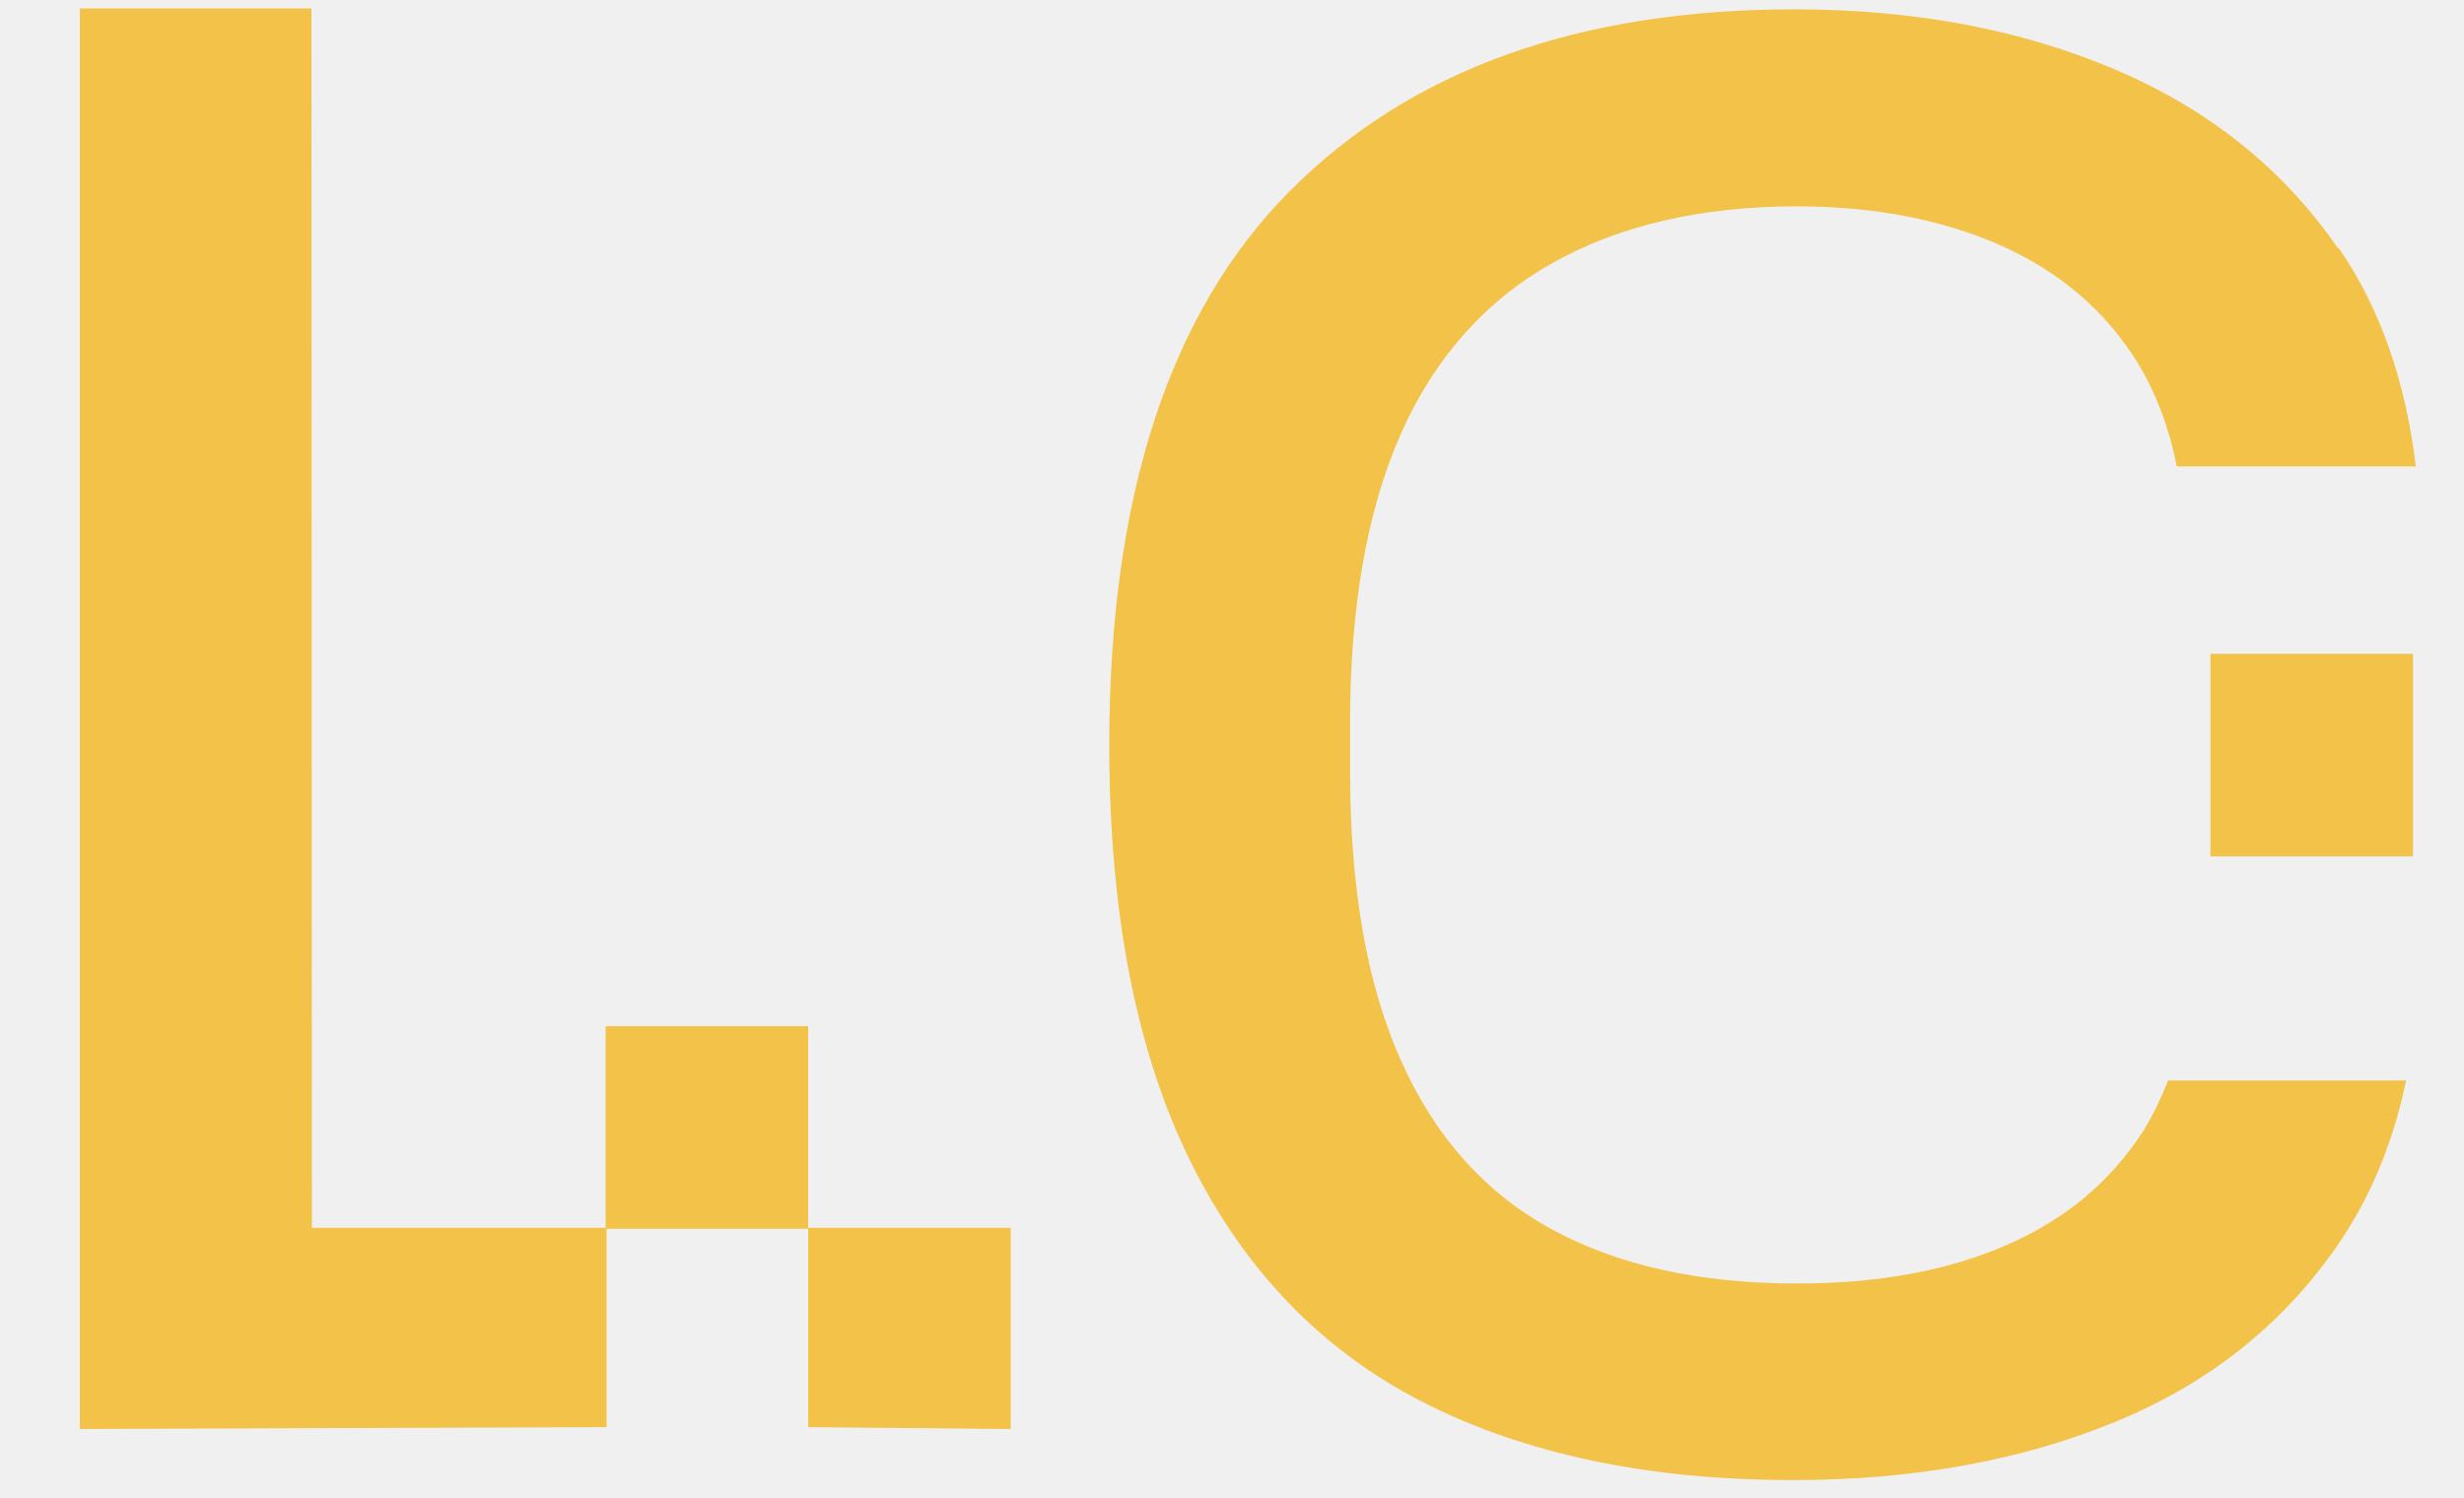
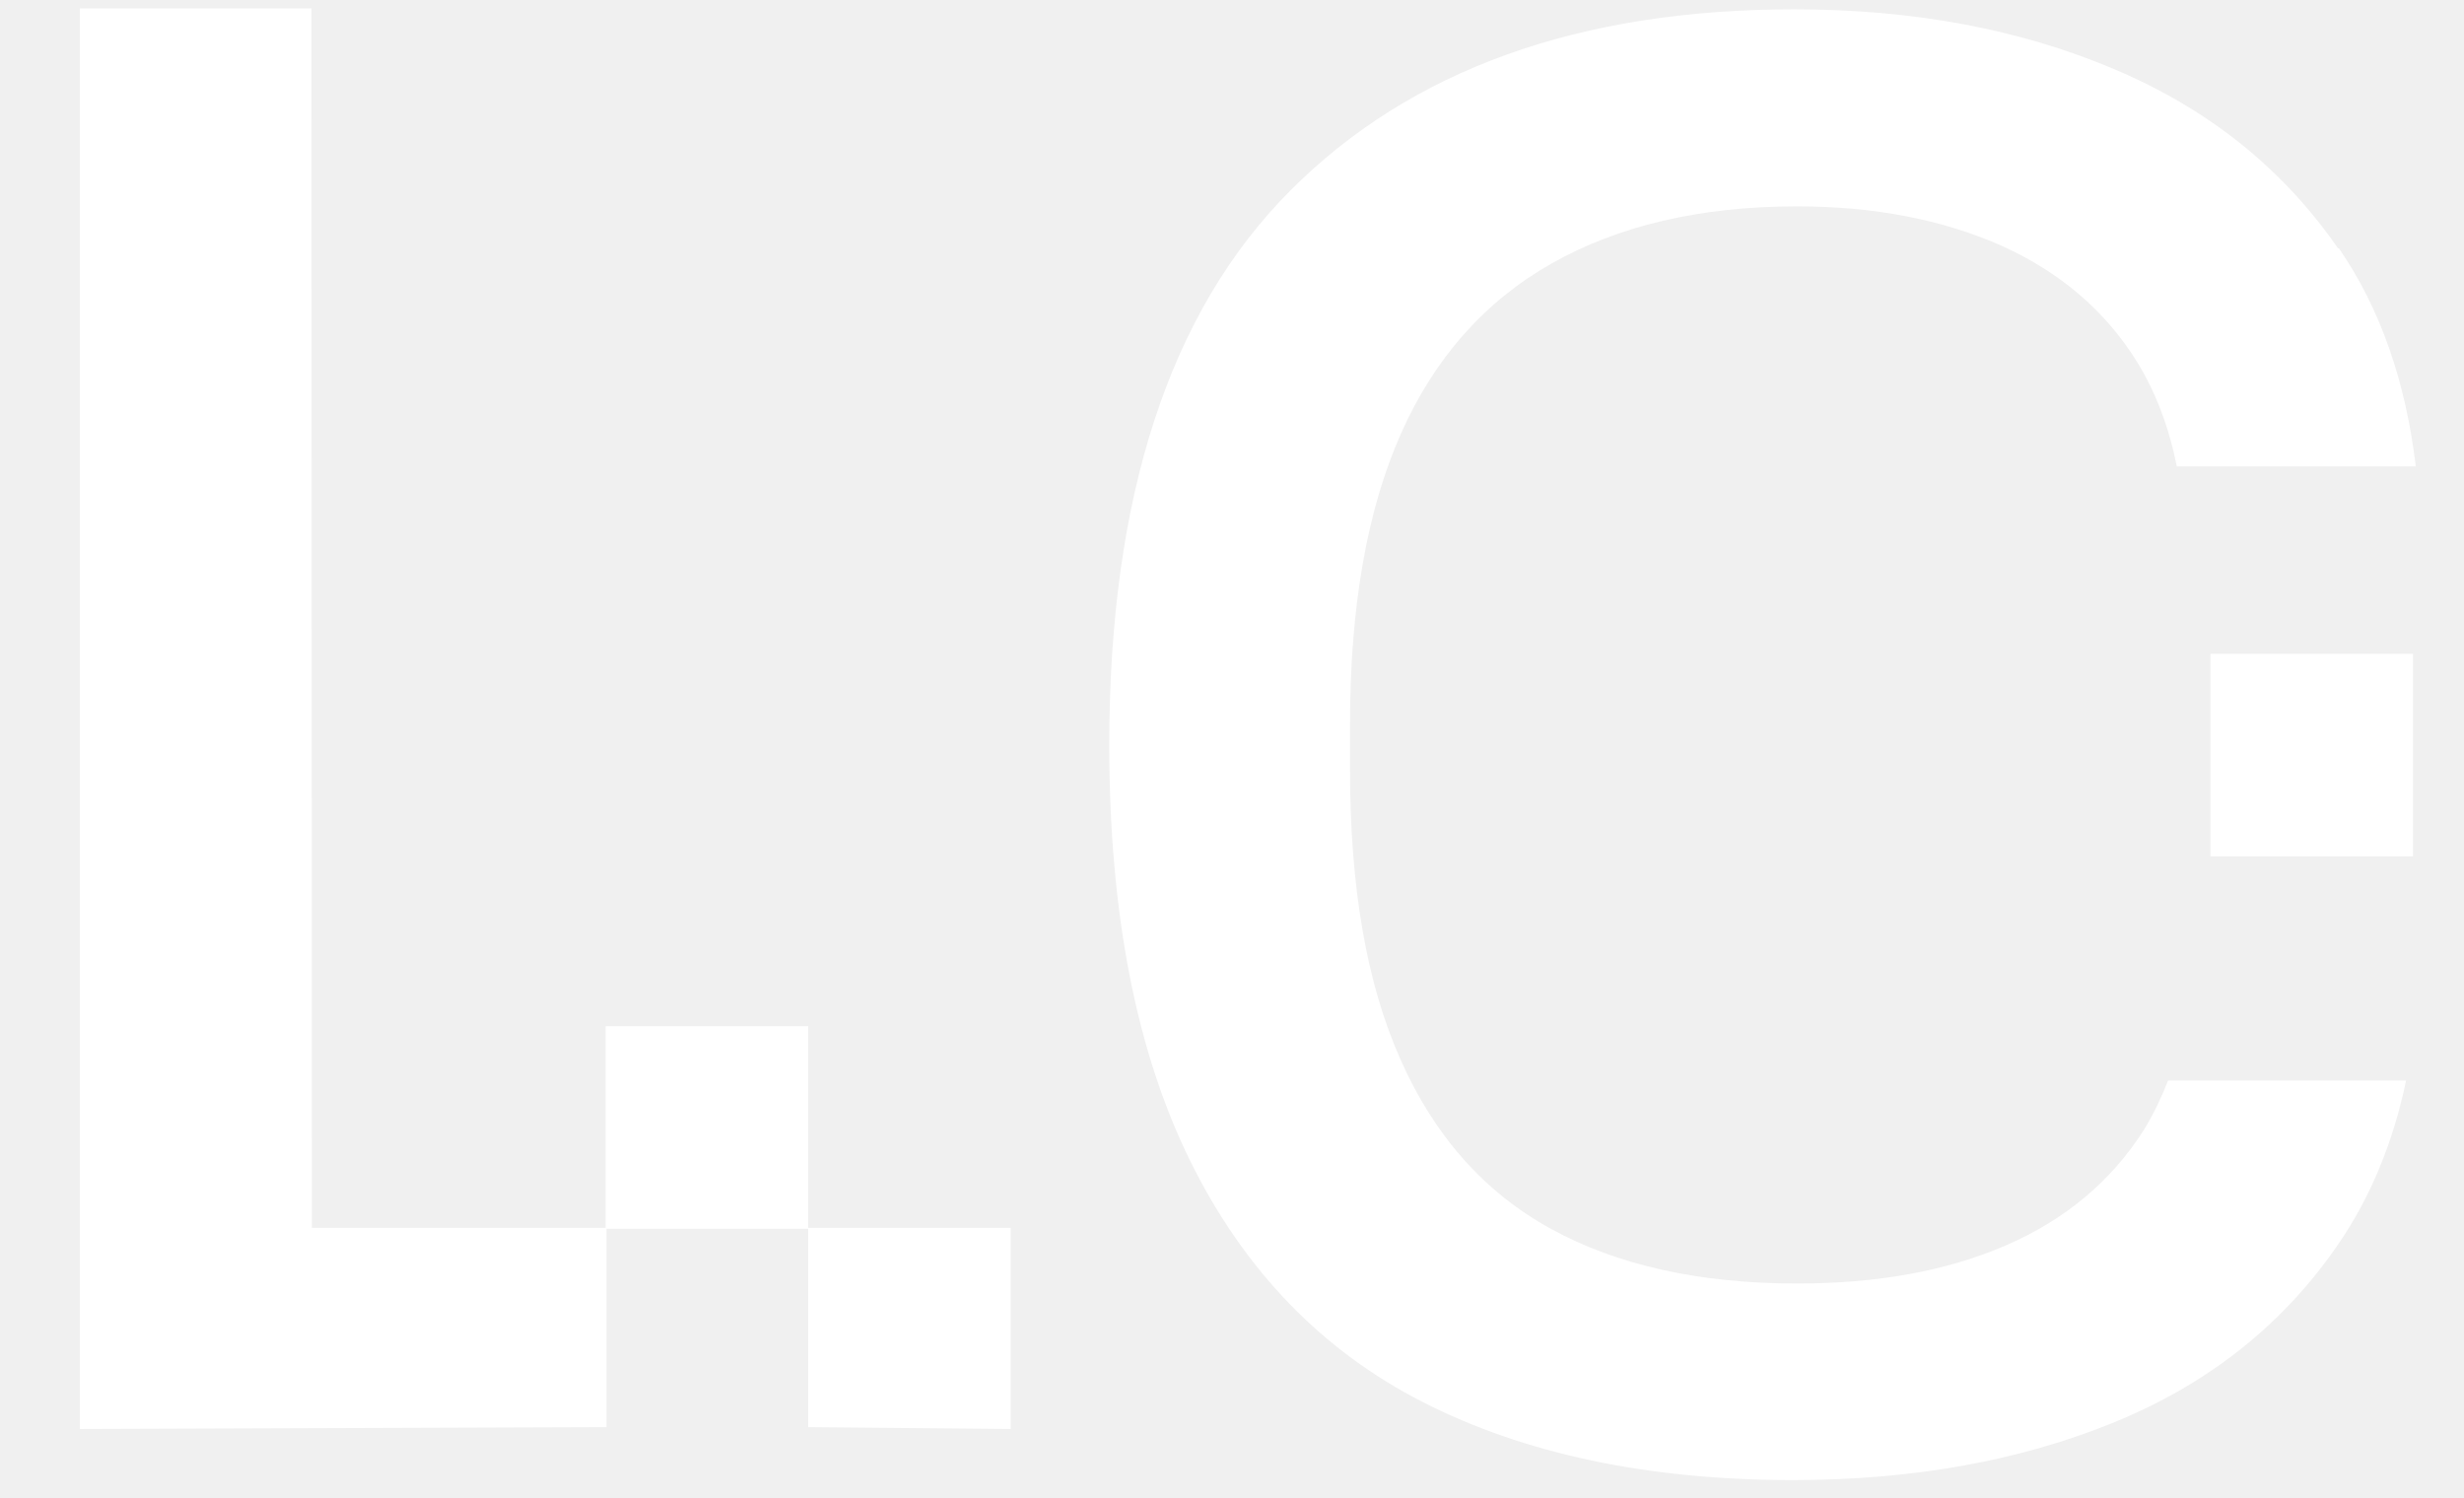
<svg xmlns="http://www.w3.org/2000/svg" width="686" zoomAndPan="magnify" viewBox="0 0 514.5 312.75" height="417" preserveAspectRatio="xMidYMid meet" version="1.2">
-   <g id="9361edd62f">
-     <path style=" stroke:none;fill-rule:nonzero;fill:#f2c249;fill-opacity:1;" d="M 211.047 298.406 L 211.047 256.398 L 168.754 256.398 L 168.754 298.02 " />
-     <path style=" stroke:none;fill-rule:nonzero;fill:#f2c249;fill-opacity:1;" d="M 16.68 1.758 L 16.68 298.406 L 126.648 298.02 L 126.648 256.398 L 65.129 256.398 L 65.031 1.758 Z M 16.68 1.758 " />
-     <path style=" stroke:none;fill-rule:nonzero;fill:#f2c249;fill-opacity:1;" d="M 461.555 136.527 L 503.852 136.527 L 503.852 178.824 L 461.555 178.824 Z M 461.555 136.527 " />
-     <path style=" stroke:none;fill-rule:nonzero;fill:#f2c249;fill-opacity:1;" d="M 488.184 51.84 C 476.746 35.305 461.27 22.809 441.465 14.445 C 421.758 6.082 399.457 1.949 374.656 1.949 C 329.668 1.949 294.582 14.543 269.398 39.824 C 244.211 65.105 231.621 103.652 231.621 155.559 C 231.621 190.742 237.293 219.676 248.539 242.457 C 259.785 265.242 276.031 282.062 297.18 292.828 C 318.328 303.598 344.09 309.074 374.367 309.074 C 399.457 309.074 421.855 305.039 441.562 296.965 C 461.27 288.887 476.84 276.488 488.281 259.762 C 495.008 249.957 499.719 238.516 502.41 225.637 L 452.711 225.637 C 451.27 229.289 449.637 232.75 447.617 236.02 C 440.793 246.688 431.277 254.668 418.875 260.051 C 406.477 265.434 391.961 268.027 375.234 268.027 C 354.758 268.027 337.648 264.184 323.805 256.59 C 309.965 248.996 299.484 237.172 292.469 221.312 C 285.355 205.449 281.895 185.262 281.895 160.75 L 281.895 151.234 C 281.895 126.723 285.453 106.535 292.469 90.676 C 299.484 74.812 310.059 62.895 324 55.012 C 337.938 47.129 355.047 43.09 375.234 43.09 C 391.383 43.09 405.609 45.879 417.82 51.262 C 430.027 56.742 439.543 64.816 446.176 75.484 C 450.117 81.832 452.906 89.23 454.539 97.402 L 504.43 97.402 C 502.312 79.621 497.027 64.43 488.375 51.84 " />
-     <path style=" stroke:none;fill-rule:nonzero;fill:#f2c249;fill-opacity:1;" d="M 126.457 214.293 L 168.754 214.293 L 168.754 256.59 L 126.457 256.59 Z M 126.457 214.293 " />
+   <g id="48be95d7a1">
+     <path style=" stroke:none;fill-rule:nonzero;fill:#ffffff;fill-opacity:1;" d="M 211.047 298.406 L 211.047 256.398 L 168.754 256.398 L 168.754 298.02 " />
+     <path style=" stroke:none;fill-rule:nonzero;fill:#ffffff;fill-opacity:1;" d="M 16.68 1.758 L 16.68 298.406 L 126.648 298.02 L 126.648 256.398 L 65.129 256.398 L 65.031 1.758 Z M 16.68 1.758 " />
+     <path style=" stroke:none;fill-rule:nonzero;fill:#ffffff;fill-opacity:1;" d="M 461.555 136.527 L 503.852 136.527 L 503.852 178.824 L 461.555 178.824 Z M 461.555 136.527 " />
+     <path style=" stroke:none;fill-rule:nonzero;fill:#ffffff;fill-opacity:1;" d="M 488.184 51.84 C 476.746 35.305 461.27 22.809 441.465 14.445 C 421.758 6.082 399.457 1.949 374.656 1.949 C 329.668 1.949 294.582 14.543 269.398 39.824 C 244.211 65.105 231.621 103.652 231.621 155.559 C 231.621 190.742 237.293 219.676 248.539 242.457 C 259.785 265.242 276.031 282.062 297.18 292.828 C 318.328 303.598 344.09 309.074 374.367 309.074 C 399.457 309.074 421.855 305.039 441.562 296.965 C 461.27 288.887 476.84 276.488 488.281 259.762 C 495.008 249.957 499.719 238.516 502.41 225.637 L 452.711 225.637 C 451.27 229.289 449.637 232.75 447.617 236.02 C 440.793 246.688 431.277 254.668 418.875 260.051 C 406.477 265.434 391.961 268.027 375.234 268.027 C 354.758 268.027 337.648 264.184 323.805 256.59 C 309.965 248.996 299.484 237.172 292.469 221.312 C 285.355 205.449 281.895 185.262 281.895 160.75 L 281.895 151.234 C 281.895 126.723 285.453 106.535 292.469 90.676 C 299.484 74.812 310.059 62.895 324 55.012 C 337.938 47.129 355.047 43.09 375.234 43.09 C 391.383 43.09 405.609 45.879 417.82 51.262 C 430.027 56.742 439.543 64.816 446.176 75.484 C 450.117 81.832 452.906 89.23 454.539 97.402 L 504.43 97.402 C 502.312 79.621 497.027 64.43 488.375 51.84 " />
+     <path style=" stroke:none;fill-rule:nonzero;fill:#ffffff;fill-opacity:1;" d="M 126.457 214.293 L 168.754 214.293 L 168.754 256.59 L 126.457 256.59 Z M 126.457 214.293 " />
  </g>
</svg>
